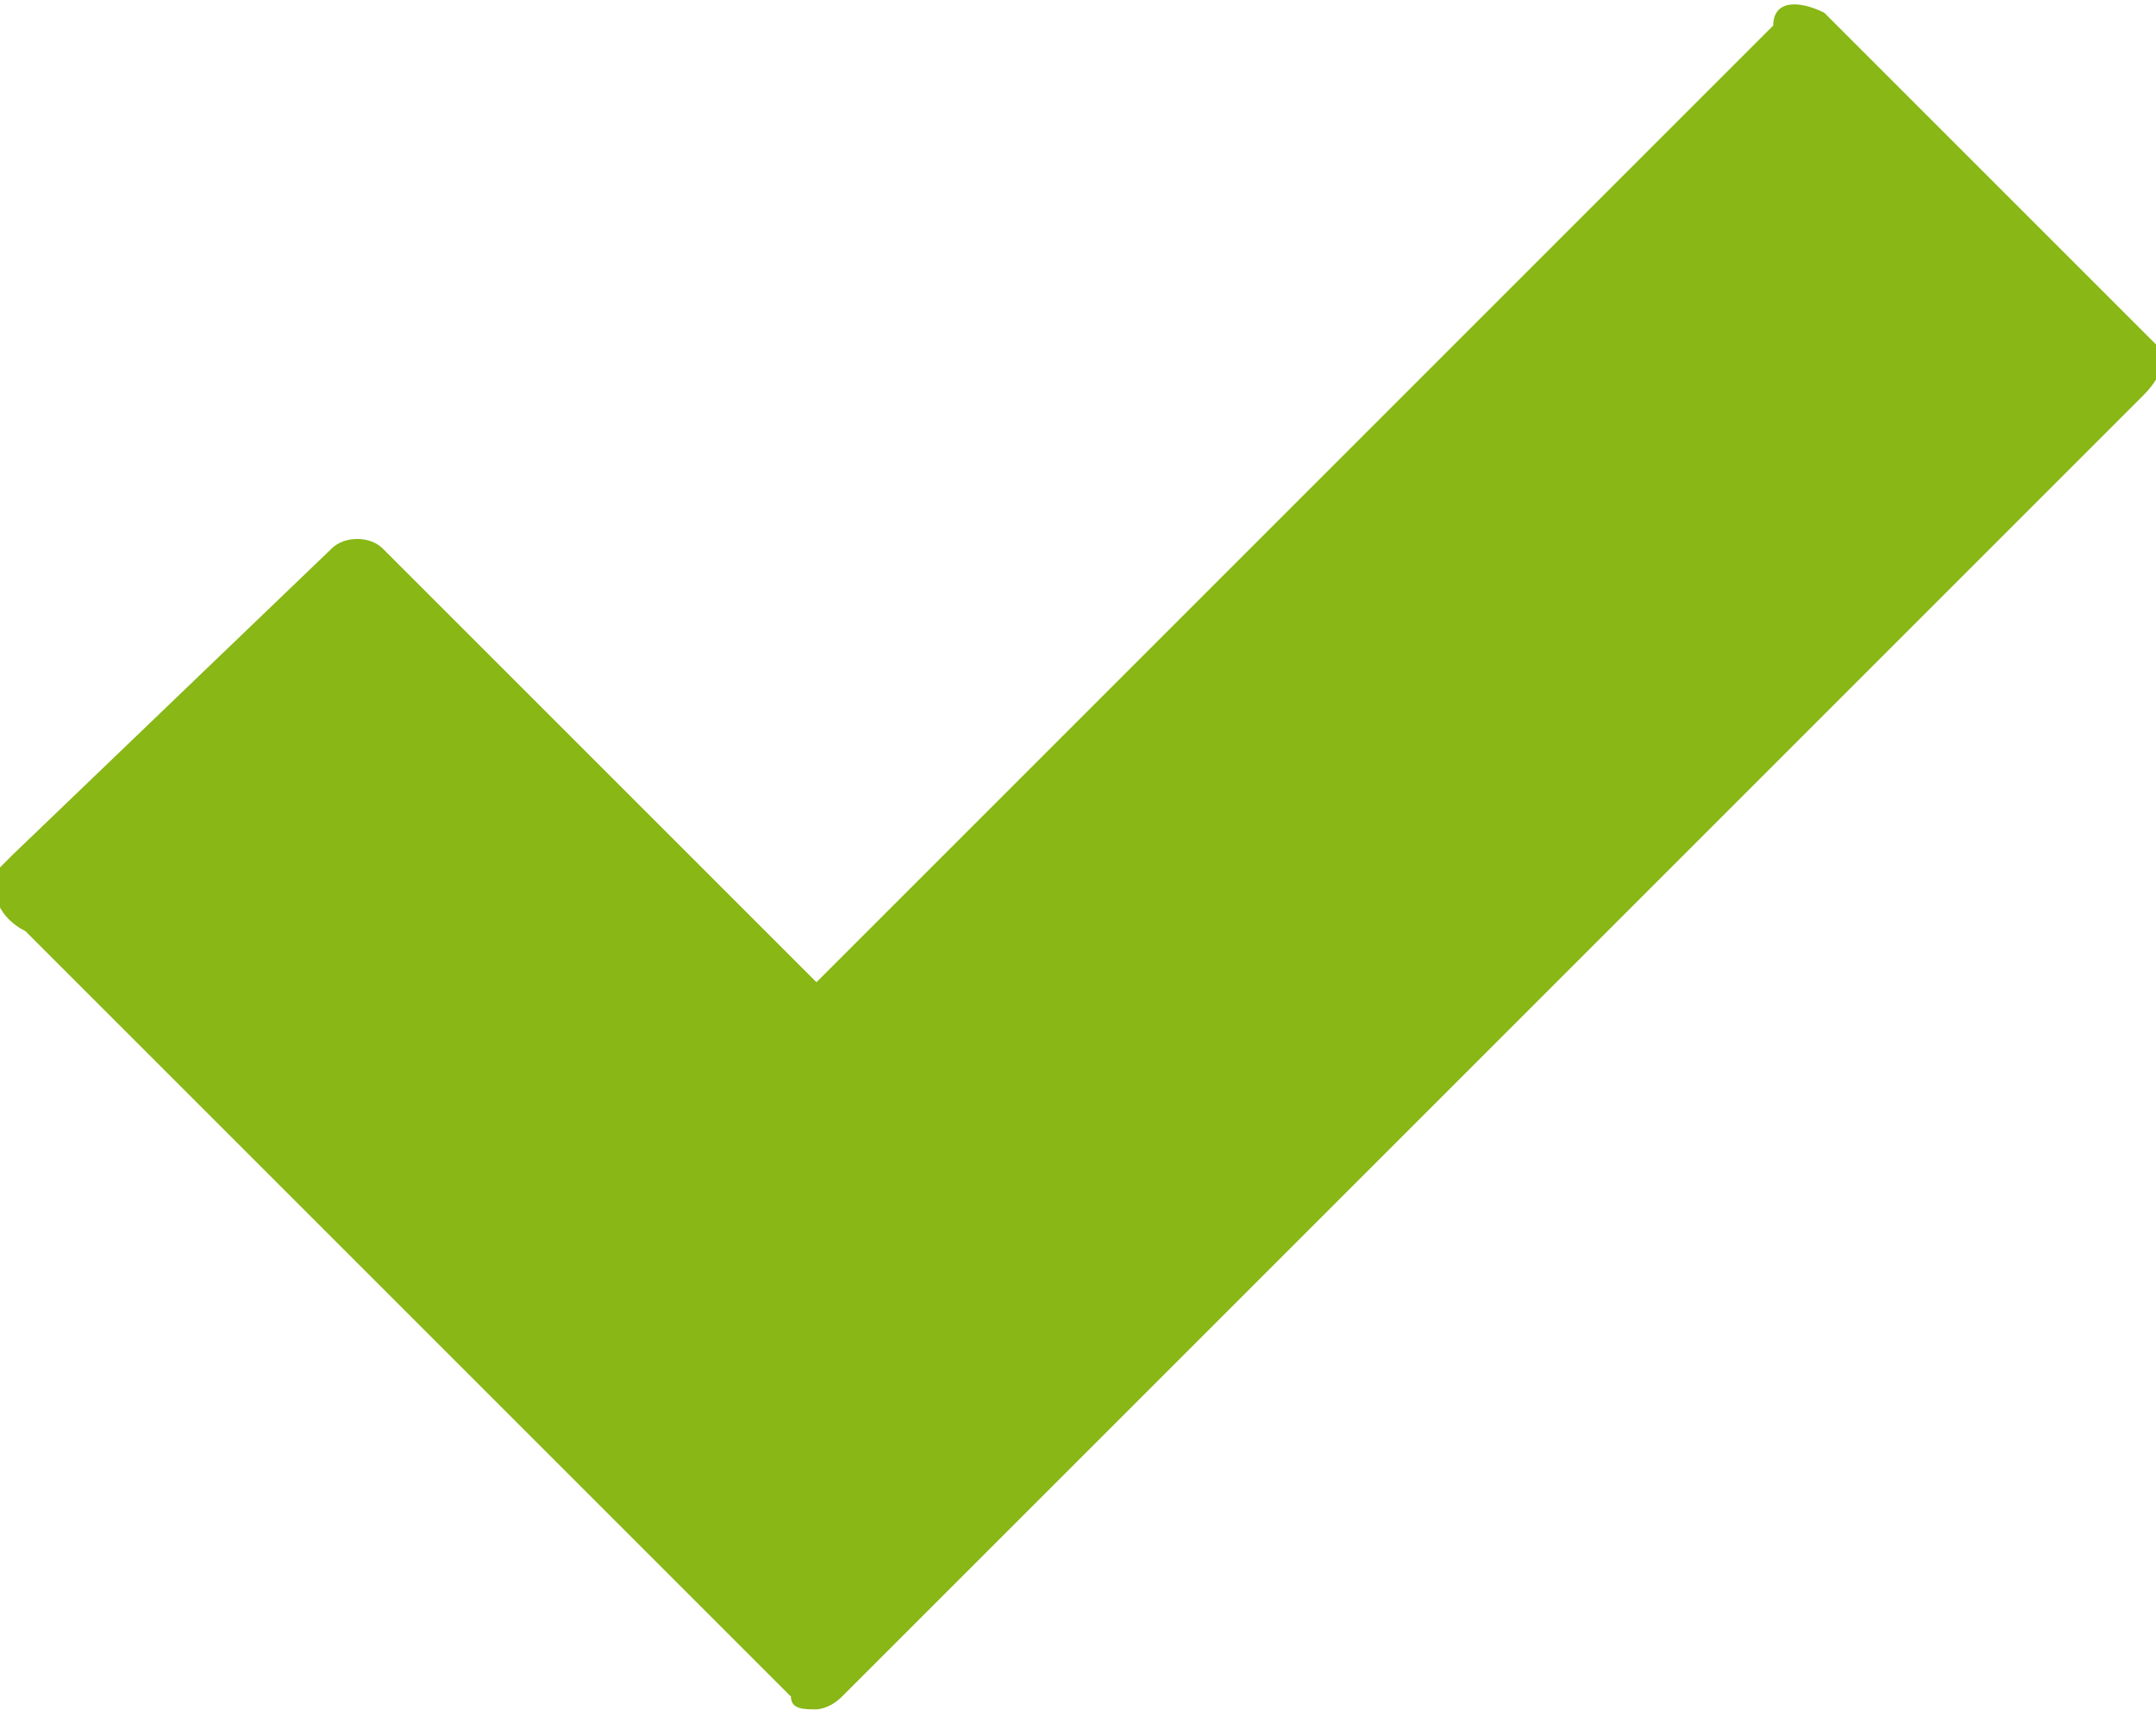
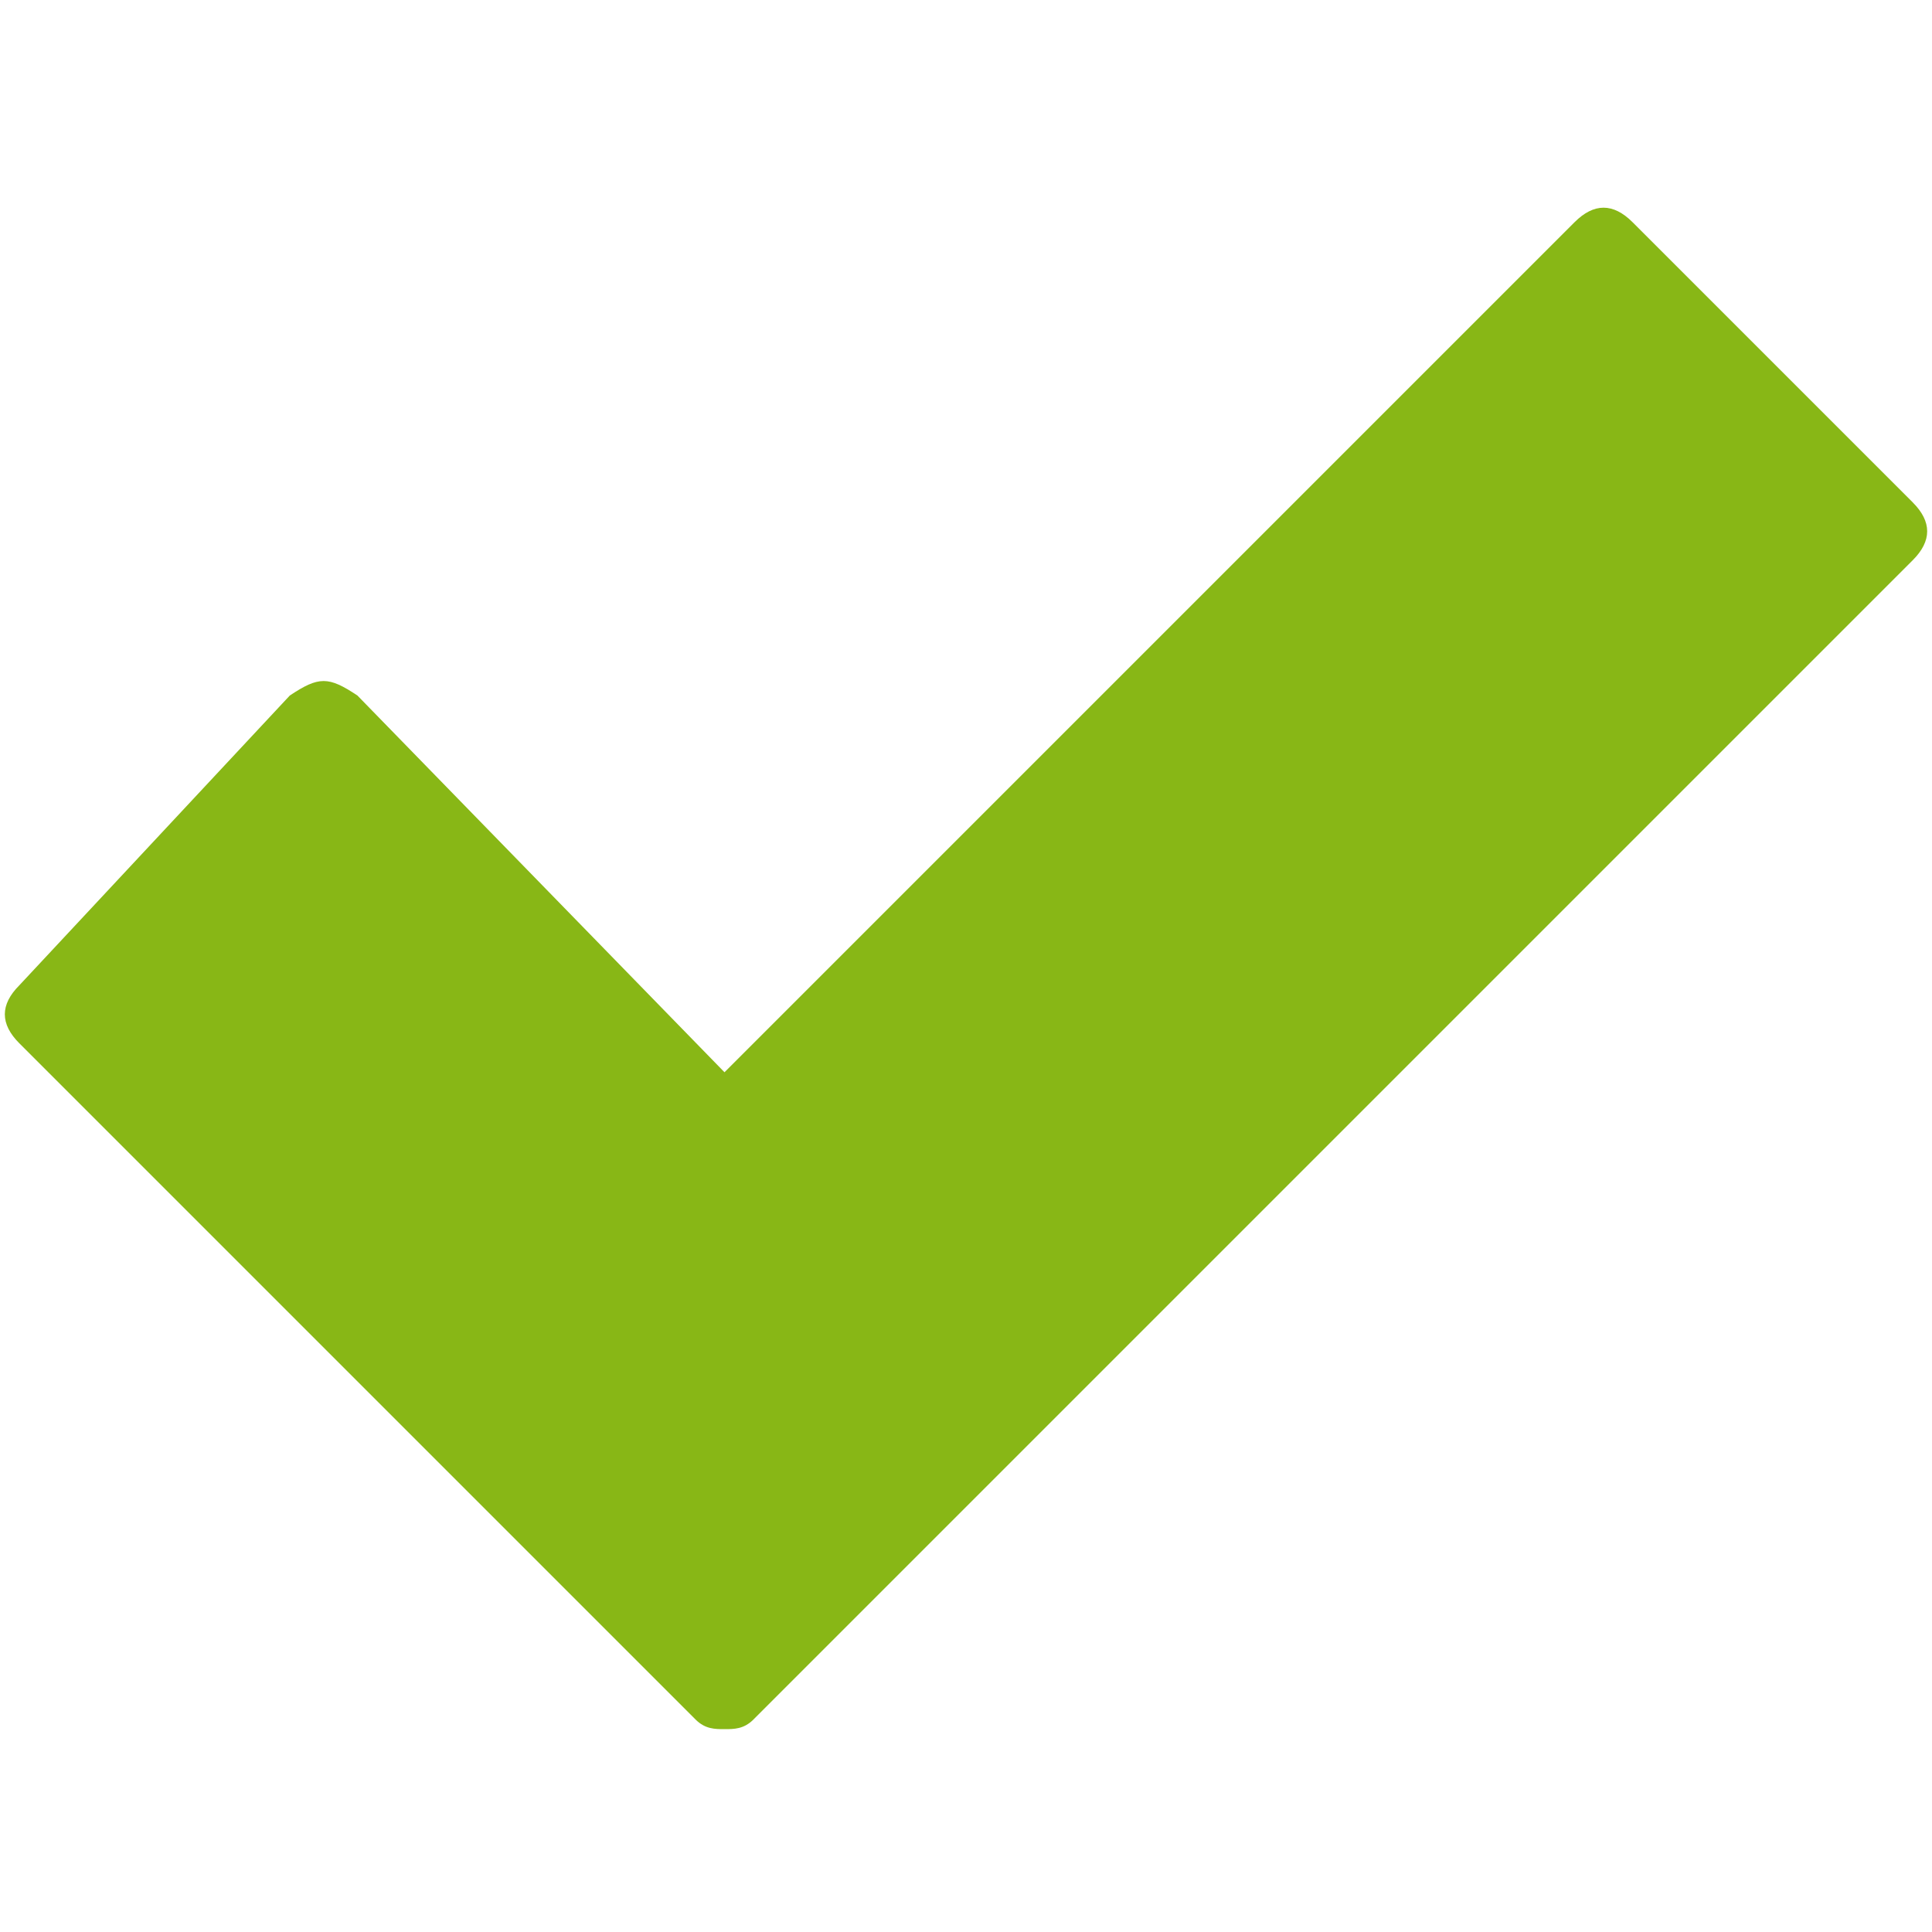
- <svg xmlns="http://www.w3.org/2000/svg" version="1.1" id="Layer_1" x="0px" y="0px" viewBox="0 0 16.9 13.4" style="enable-background:new 0 0 16.9 13.4;" xml:space="preserve">
+ <svg xmlns="http://www.w3.org/2000/svg" version="1.1" id="Layer_1" x="0px" y="0px" viewBox="0 0 20 20" style="enable-background:new 0 0 20 20;" xml:space="preserve">
  <style type="text/css">
	.st0{fill:#88B716;}
</style>
-   <path class="st0" d="M16.8,3.1L6.6,13.3c-0.1,0.1-0.2,0.1-0.2,0.1c-0.1,0-0.2,0-0.2-0.1l-6-6C0,7.2-0.1,7,0,6.8c0,0,0,0,0.1-0.1  l2.5-2.4C2.7,4.2,2.9,4.2,3,4.3c0,0,0,0,0.1,0.1l3.3,3.3l7.5-7.5C13.9,0,14.1,0,14.3,0.1c0,0,0,0,0.1,0.1l2.5,2.5  C17,2.7,17,2.9,16.8,3.1C16.9,3.1,16.8,3.1,16.8,3.1" />
+   <path class="st0" d="M19.8,5.8l-12,12c-0.1,0.1-0.2,0.1-0.3,0.1c-0.1,0-0.2,0-0.3-0.1l-7-7c-0.2-0.2-0.2-0.4,0-0.6l2.8-3  C3.3,7,3.4,7,3.7,7.2l3.8,3.9l8.8-8.8c0.2-0.2,0.4-0.2,0.6,0l2.9,2.9C20,5.4,20,5.6,19.8,5.8" />
</svg>
